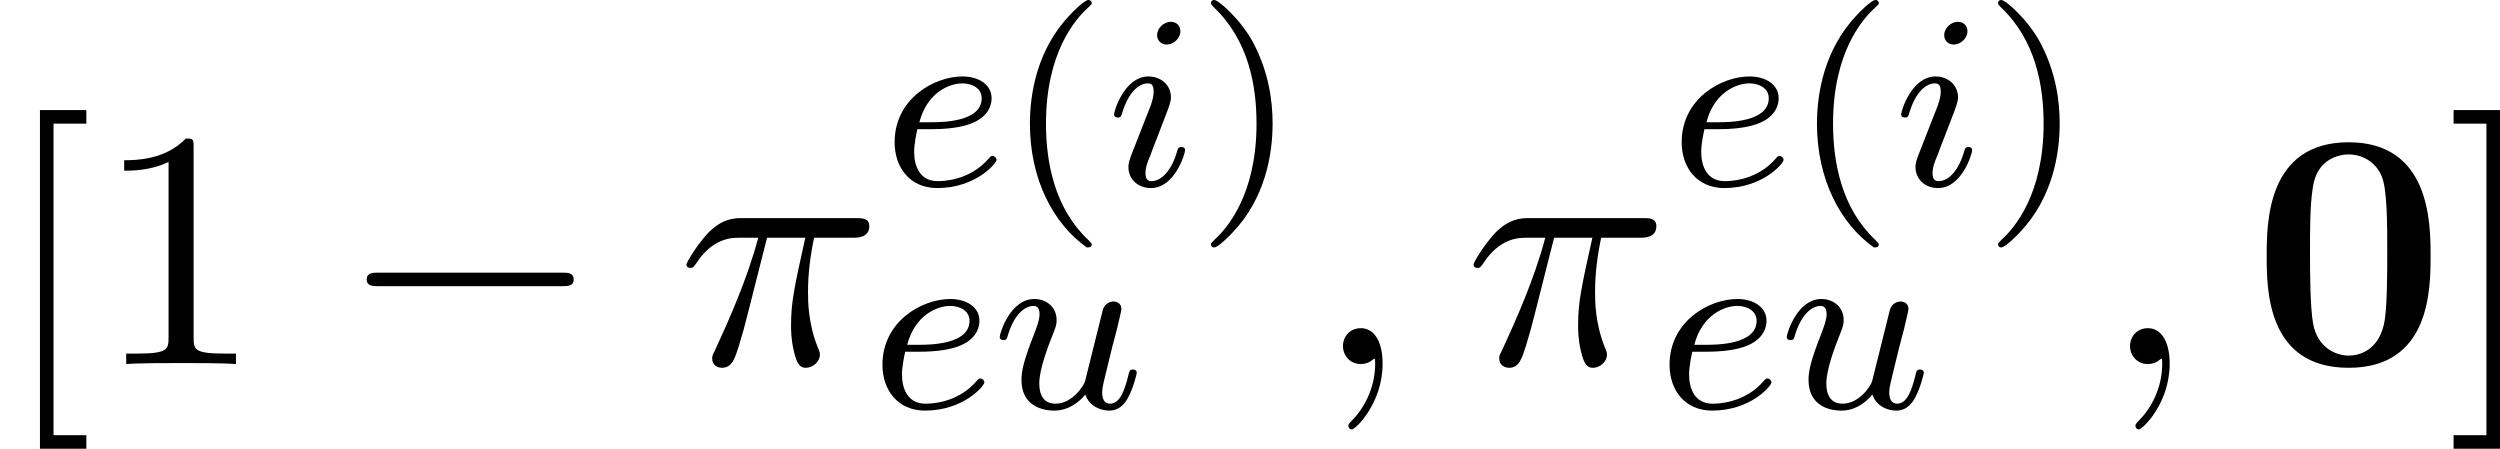
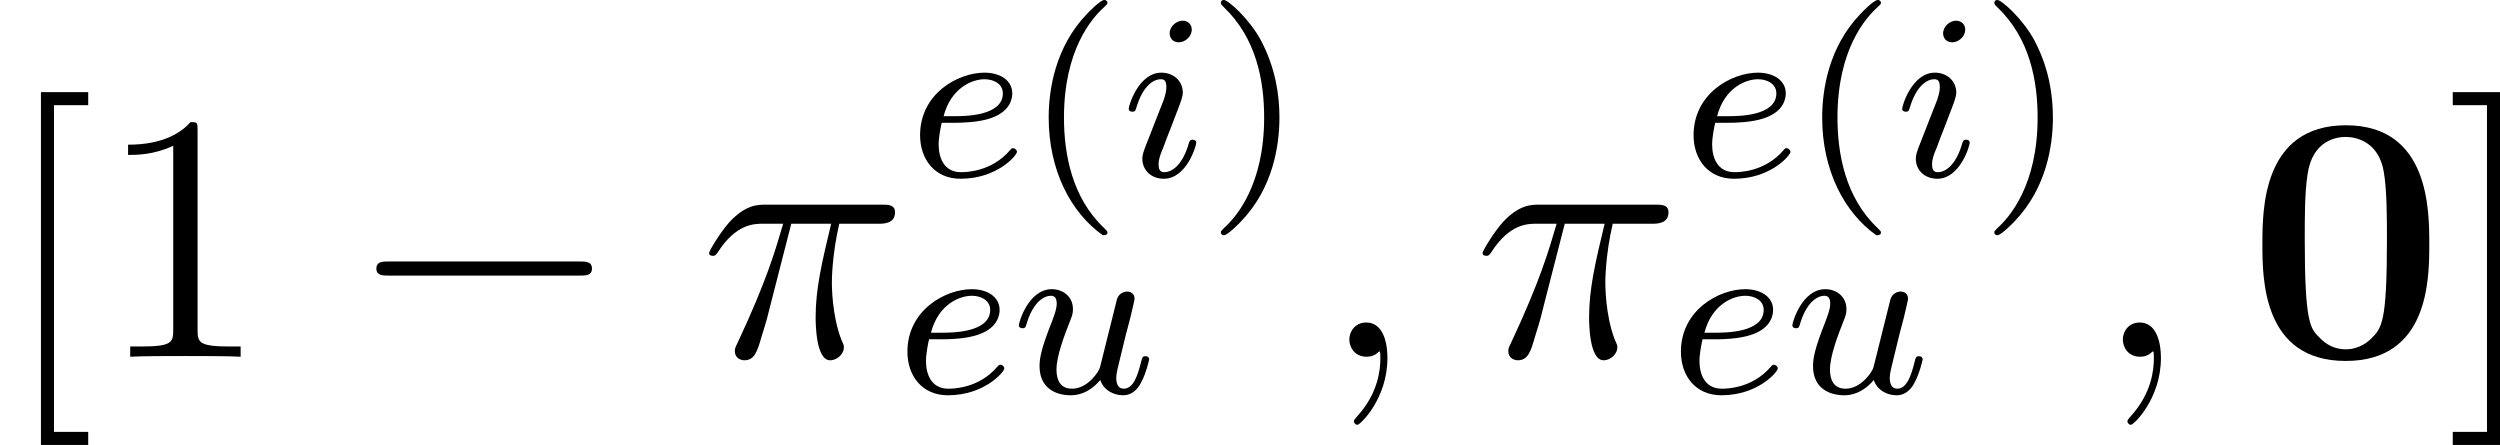
- <svg xmlns="http://www.w3.org/2000/svg" xmlns:xlink="http://www.w3.org/1999/xlink" version="1.1" width="80.534pt" height="14.455pt" viewBox="45.201 137.925 80.534 14.455">
+ <svg xmlns="http://www.w3.org/2000/svg" xmlns:xlink="http://www.w3.org/1999/xlink" version="1.1" width="84.713pt" height="15.077pt" viewBox="48.703 525.319 84.713 15.077">
  <defs>
-     <path id="g4-48" d="M5.771-3.48C5.771-4.538 5.76-7.145 3.131-7.145S.491-4.549 .491-3.48C.491-2.4 .502 .12 3.131 .12C5.749 .12 5.771-2.389 5.771-3.48ZM3.131-.273C2.738-.273 2.127-.513 1.985-1.309C1.887-1.876 1.887-3.011 1.887-3.611C1.887-4.396 1.887-5.105 1.975-5.673C2.105-6.644 2.869-6.753 3.131-6.753C3.535-6.753 3.982-6.545 4.189-6.065C4.375-5.662 4.375-4.505 4.375-3.611C4.375-3 4.375-2.007 4.298-1.44C4.145-.425 3.458-.273 3.131-.273Z" />
-     <path id="g13-40" d="M2.654 1.993C2.718 1.993 2.813 1.993 2.813 1.897C2.813 1.865 2.805 1.857 2.702 1.753C1.61 .725 1.339-.757 1.339-1.993C1.339-4.288 2.287-5.364 2.694-5.731C2.805-5.834 2.813-5.842 2.813-5.882S2.782-5.978 2.702-5.978C2.574-5.978 2.176-5.571 2.112-5.499C1.044-4.384 .821-2.949 .821-1.993C.821-.207 1.57 1.227 2.654 1.993Z" />
-     <path id="g13-41" d="M2.463-1.993C2.463-2.75 2.335-3.658 1.841-4.599C1.451-5.332 .725-5.978 .582-5.978C.502-5.978 .478-5.922 .478-5.882C.478-5.85 .478-5.834 .574-5.738C1.69-4.678 1.945-3.22 1.945-1.993C1.945 .295 .996 1.379 .59 1.745C.486 1.849 .478 1.857 .478 1.897S.502 1.993 .582 1.993C.709 1.993 1.108 1.586 1.172 1.514C2.24 .399 2.463-1.036 2.463-1.993Z" />
-     <path id="g11-101" d="M1.602-1.817C1.777-1.817 2.375-1.825 2.798-1.977C3.491-2.216 3.515-2.694 3.515-2.813C3.515-3.26 3.092-3.515 2.574-3.515C1.674-3.515 .391-2.805 .391-1.395C.391-.582 .885 .08 1.761 .08C3.005 .08 3.674-.717 3.674-.829C3.674-.901 3.595-.956 3.547-.956S3.475-.933 3.435-.885C2.805-.143 1.913-.143 1.777-.143C1.196-.143 1.02-.638 1.02-1.084C1.02-1.323 1.092-1.682 1.124-1.817H1.602ZM1.188-2.04C1.443-3.013 2.168-3.292 2.574-3.292C2.893-3.292 3.196-3.132 3.196-2.813C3.196-2.04 1.889-2.04 1.554-2.04H1.188Z" />
-     <path id="g11-105" d="M2.375-4.973C2.375-5.149 2.248-5.276 2.064-5.276C1.857-5.276 1.626-5.085 1.626-4.846C1.626-4.67 1.753-4.543 1.937-4.543C2.144-4.543 2.375-4.734 2.375-4.973ZM1.211-2.048L.781-.948C.741-.829 .701-.733 .701-.598C.701-.207 1.004 .08 1.427 .08C2.2 .08 2.527-1.036 2.527-1.14C2.527-1.219 2.463-1.243 2.407-1.243C2.311-1.243 2.295-1.188 2.271-1.108C2.088-.47 1.761-.143 1.443-.143C1.347-.143 1.251-.183 1.251-.399C1.251-.59 1.307-.733 1.411-.98C1.49-1.196 1.57-1.411 1.658-1.626L1.905-2.271C1.977-2.455 2.072-2.702 2.072-2.837C2.072-3.236 1.753-3.515 1.347-3.515C.574-3.515 .239-2.399 .239-2.295C.239-2.224 .295-2.192 .359-2.192C.462-2.192 .47-2.24 .494-2.319C.717-3.076 1.084-3.292 1.323-3.292C1.435-3.292 1.514-3.252 1.514-3.029C1.514-2.949 1.506-2.837 1.427-2.598L1.211-2.048Z" />
-     <path id="g11-117" d="M2.989-.869C2.949-.717 2.574-.143 2.04-.143C1.65-.143 1.514-.43 1.514-.789C1.514-1.259 1.793-1.977 1.969-2.423C2.048-2.622 2.072-2.694 2.072-2.837C2.072-3.276 1.722-3.515 1.355-3.515C.566-3.515 .239-2.391 .239-2.295C.239-2.224 .295-2.192 .359-2.192C.462-2.192 .47-2.24 .494-2.319C.701-3.029 1.052-3.292 1.331-3.292C1.451-3.292 1.522-3.212 1.522-3.029S1.451-2.662 1.347-2.383C1.012-1.538 .94-1.196 .94-.909C.94-.128 1.53 .08 2 .08C2.598 .08 2.965-.399 2.997-.438C3.124-.064 3.483 .08 3.77 .08C4.144 .08 4.328-.239 4.384-.359C4.543-.646 4.655-1.108 4.655-1.14C4.655-1.188 4.623-1.243 4.527-1.243S4.415-1.203 4.368-.996C4.264-.598 4.121-.143 3.794-.143C3.61-.143 3.539-.295 3.539-.518C3.539-.654 3.61-.925 3.658-1.124S3.826-1.801 3.858-1.945L4.017-2.55C4.065-2.766 4.16-3.14 4.16-3.188C4.16-3.387 4.001-3.435 3.905-3.435C3.794-3.435 3.618-3.363 3.563-3.172L2.989-.869Z" />
-     <path id="g12-25" d="M2.891-4.069H4.124C3.764-2.455 3.665-1.985 3.665-1.255C3.665-1.091 3.665-.796 3.753-.425C3.862 .055 3.982 .12 4.145 .12C4.364 .12 4.593-.076 4.593-.295C4.593-.36 4.593-.382 4.527-.535C4.211-1.32 4.211-2.029 4.211-2.335C4.211-2.913 4.287-3.502 4.407-4.069H5.651C5.793-4.069 6.185-4.069 6.185-4.44C6.185-4.702 5.956-4.702 5.749-4.702H2.095C1.855-4.702 1.44-4.702 .96-4.189C.578-3.764 .295-3.262 .295-3.207C.295-3.196 .295-3.098 .425-3.098C.513-3.098 .535-3.142 .6-3.229C1.135-4.069 1.767-4.069 1.985-4.069H2.607C2.258-2.749 1.669-1.429 1.211-.436C1.124-.273 1.124-.251 1.124-.175C1.124 .033 1.298 .12 1.44 .12C1.767 .12 1.855-.185 1.985-.589C2.138-1.091 2.138-1.113 2.28-1.658L2.891-4.069Z" />
-     <path id="g12-59" d="M2.215-.011C2.215-.731 1.942-1.156 1.516-1.156C1.156-1.156 .938-.884 .938-.578C.938-.284 1.156 0 1.516 0C1.647 0 1.789-.044 1.898-.142C1.931-.164 1.942-.175 1.953-.175S1.975-.164 1.975-.011C1.975 .796 1.593 1.451 1.233 1.811C1.113 1.931 1.113 1.953 1.113 1.985C1.113 2.062 1.167 2.105 1.222 2.105C1.342 2.105 2.215 1.265 2.215-.011Z" />
-     <path id="g10-0" d="M7.189-2.509C7.375-2.509 7.571-2.509 7.571-2.727S7.375-2.945 7.189-2.945H1.287C1.102-2.945 .905-2.945 .905-2.727S1.102-2.509 1.287-2.509H7.189Z" />
-     <path id="g28-49" d="M3.207-6.982C3.207-7.244 3.207-7.265 2.956-7.265C2.28-6.567 1.32-6.567 .971-6.567V-6.229C1.189-6.229 1.833-6.229 2.4-6.513V-.862C2.4-.469 2.367-.338 1.385-.338H1.036V0C1.418-.033 2.367-.033 2.804-.033S4.189-.033 4.571 0V-.338H4.222C3.24-.338 3.207-.458 3.207-.862V-6.982Z" />
-     <path id="g28-91" d="M2.782 2.727V2.291H1.724V-7.745H2.782V-8.182H1.287V2.727H2.782Z" />
-     <path id="g28-93" d="M1.735-8.182H.24V-7.745H1.298V2.291H.24V2.727H1.735V-8.182Z" />
+     <path id="g8-48" d="M6.181-3.814C6.181-4.961 6.181-7.843 3.359-7.843C.526-7.843 .526-4.973 .526-3.814C.526-2.666 .526 .143 3.347 .143S6.181-2.63 6.181-3.814ZM3.359-.251C2.977-.251 2.69-.406 2.451-.658C2.152-.956 1.961-1.148 1.961-3.957C1.961-4.794 1.961-5.559 2.056-6.181C2.224-7.364 3.084-7.448 3.347-7.448C3.73-7.448 4.471-7.269 4.639-6.265C4.746-5.655 4.746-4.686 4.746-3.957C4.746-1.136 4.567-.968 4.208-.61C3.969-.371 3.646-.251 3.359-.251Z" />
+     <path id="g17-40" d="M2.654 1.993C2.718 1.993 2.813 1.993 2.813 1.897C2.813 1.865 2.805 1.857 2.702 1.753C1.61 .725 1.339-.757 1.339-1.993C1.339-4.288 2.287-5.364 2.694-5.731C2.805-5.834 2.813-5.842 2.813-5.882S2.782-5.978 2.702-5.978C2.574-5.978 2.176-5.571 2.112-5.499C1.044-4.384 .821-2.949 .821-1.993C.821-.207 1.57 1.227 2.654 1.993Z" />
+     <path id="g17-41" d="M2.463-1.993C2.463-2.75 2.335-3.658 1.841-4.599C1.451-5.332 .725-5.978 .582-5.978C.502-5.978 .478-5.922 .478-5.882C.478-5.85 .478-5.834 .574-5.738C1.69-4.678 1.945-3.22 1.945-1.993C1.945 .295 .996 1.379 .59 1.745C.486 1.849 .478 1.857 .478 1.897S.502 1.993 .582 1.993C.709 1.993 1.108 1.586 1.172 1.514C2.24 .399 2.463-1.036 2.463-1.993Z" />
+     <path id="g16-25" d="M3.096-4.507H4.447C4.125-3.168 3.921-2.295 3.921-1.339C3.921-1.172 3.921 .12 4.411 .12C4.663 .12 4.878-.108 4.878-.311C4.878-.371 4.878-.395 4.794-.574C4.471-1.399 4.471-2.427 4.471-2.511C4.471-2.582 4.471-3.431 4.722-4.507H6.061C6.217-4.507 6.611-4.507 6.611-4.89C6.611-5.153 6.384-5.153 6.169-5.153H2.236C1.961-5.153 1.554-5.153 1.004-4.567C.693-4.22 .311-3.587 .311-3.515S.371-3.419 .442-3.419C.526-3.419 .538-3.455 .598-3.527C1.219-4.507 1.841-4.507 2.14-4.507H2.821C2.558-3.61 2.26-2.57 1.279-.478C1.184-.287 1.184-.263 1.184-.191C1.184 .06 1.399 .12 1.506 .12C1.853 .12 1.949-.191 2.092-.693C2.283-1.303 2.283-1.327 2.403-1.805L3.096-4.507Z" />
+     <path id="g16-59" d="M2.331 .048C2.331-.646 2.104-1.16 1.614-1.16C1.231-1.16 1.04-.849 1.04-.586S1.219 0 1.626 0C1.781 0 1.913-.048 2.02-.155C2.044-.179 2.056-.179 2.068-.179C2.092-.179 2.092-.012 2.092 .048C2.092 .442 2.02 1.219 1.327 1.997C1.196 2.14 1.196 2.164 1.196 2.188C1.196 2.248 1.255 2.307 1.315 2.307C1.411 2.307 2.331 1.423 2.331 .048Z" />
+     <use id="g13-0" xlink:href="#g4-0" transform="scale(1.095891)" />
+     <path id="g15-101" d="M1.602-1.817C1.777-1.817 2.375-1.825 2.798-1.977C3.491-2.216 3.515-2.694 3.515-2.813C3.515-3.26 3.092-3.515 2.574-3.515C1.674-3.515 .391-2.805 .391-1.395C.391-.582 .885 .08 1.761 .08C3.005 .08 3.674-.717 3.674-.829C3.674-.901 3.595-.956 3.547-.956S3.475-.933 3.435-.885C2.805-.143 1.913-.143 1.777-.143C1.196-.143 1.02-.638 1.02-1.084C1.02-1.323 1.092-1.682 1.124-1.817H1.602ZM1.188-2.04C1.443-3.013 2.168-3.292 2.574-3.292C2.893-3.292 3.196-3.132 3.196-2.813C3.196-2.04 1.889-2.04 1.554-2.04H1.188Z" />
+     <path id="g15-105" d="M2.375-4.973C2.375-5.149 2.248-5.276 2.064-5.276C1.857-5.276 1.626-5.085 1.626-4.846C1.626-4.67 1.753-4.543 1.937-4.543C2.144-4.543 2.375-4.734 2.375-4.973ZM1.211-2.048L.781-.948C.741-.829 .701-.733 .701-.598C.701-.207 1.004 .08 1.427 .08C2.2 .08 2.527-1.036 2.527-1.14C2.527-1.219 2.463-1.243 2.407-1.243C2.311-1.243 2.295-1.188 2.271-1.108C2.088-.47 1.761-.143 1.443-.143C1.347-.143 1.251-.183 1.251-.399C1.251-.59 1.307-.733 1.411-.98C1.49-1.196 1.57-1.411 1.658-1.626L1.905-2.271C1.977-2.455 2.072-2.702 2.072-2.837C2.072-3.236 1.753-3.515 1.347-3.515C.574-3.515 .239-2.399 .239-2.295C.239-2.224 .295-2.192 .359-2.192C.462-2.192 .47-2.24 .494-2.319C.717-3.076 1.084-3.292 1.323-3.292C1.435-3.292 1.514-3.252 1.514-3.029C1.514-2.949 1.506-2.837 1.427-2.598L1.211-2.048Z" />
+     <path id="g15-117" d="M2.989-.869C2.949-.717 2.574-.143 2.04-.143C1.65-.143 1.514-.43 1.514-.789C1.514-1.259 1.793-1.977 1.969-2.423C2.048-2.622 2.072-2.694 2.072-2.837C2.072-3.276 1.722-3.515 1.355-3.515C.566-3.515 .239-2.391 .239-2.295C.239-2.224 .295-2.192 .359-2.192C.462-2.192 .47-2.24 .494-2.319C.701-3.029 1.052-3.292 1.331-3.292C1.451-3.292 1.522-3.212 1.522-3.029S1.451-2.662 1.347-2.383C1.012-1.538 .94-1.196 .94-.909C.94-.128 1.53 .08 2 .08C2.598 .08 2.965-.399 2.997-.438C3.124-.064 3.483 .08 3.77 .08C4.144 .08 4.328-.239 4.384-.359C4.543-.646 4.655-1.108 4.655-1.14C4.655-1.188 4.623-1.243 4.527-1.243S4.415-1.203 4.368-.996C4.264-.598 4.121-.143 3.794-.143C3.61-.143 3.539-.295 3.539-.518C3.539-.654 3.61-.925 3.658-1.124S3.826-1.801 3.858-1.945L4.017-2.55C4.065-2.766 4.16-3.14 4.16-3.188C4.16-3.387 4.001-3.435 3.905-3.435C3.794-3.435 3.618-3.363 3.563-3.172L2.989-.869Z" />
+     <path id="g4-0" d="M7.189-2.509C7.375-2.509 7.571-2.509 7.571-2.727S7.375-2.945 7.189-2.945H1.287C1.102-2.945 .905-2.945 .905-2.727S1.102-2.509 1.287-2.509H7.189Z" />
+     <path id="g25-49" d="M3.443-7.663C3.443-7.938 3.443-7.95 3.204-7.95C2.917-7.627 2.319-7.185 1.088-7.185V-6.838C1.363-6.838 1.961-6.838 2.618-7.149V-.921C2.618-.49 2.582-.347 1.53-.347H1.16V0C1.482-.024 2.642-.024 3.037-.024S4.579-.024 4.902 0V-.347H4.531C3.479-.347 3.443-.49 3.443-.921V-7.663Z" />
+     <path id="g25-91" d="M2.989 2.989V2.546H1.829V-8.524H2.989V-8.966H1.387V2.989H2.989Z" />
+     <path id="g25-93" d="M1.853-8.966H.251V-8.524H1.411V2.546H.251V2.989H1.853V-8.966Z" />
  </defs>
  <g id="page1">
-     <use x="45.201" y="149.653" xlink:href="#g28-91" />
-     <use x="48.231" y="149.653" xlink:href="#g28-49" />
-     <use x="56.11" y="149.653" xlink:href="#g10-0" />
-     <use x="67.019" y="149.653" xlink:href="#g12-25" />
-     <use x="73.629" y="143.903" xlink:href="#g11-101" />
-     <use x="77.557" y="143.903" xlink:href="#g13-40" />
-     <use x="80.85" y="143.903" xlink:href="#g11-105" />
-     <use x="83.733" y="143.903" xlink:href="#g13-41" />
-     <use x="73.237" y="151.072" xlink:href="#g11-101" />
-     <use x="77.166" y="151.072" xlink:href="#g11-117" />
-     <use x="87.525" y="149.653" xlink:href="#g12-59" />
-     <use x="92.373" y="149.653" xlink:href="#g12-25" />
-     <use x="98.983" y="143.903" xlink:href="#g11-101" />
-     <use x="102.911" y="143.903" xlink:href="#g13-40" />
-     <use x="106.205" y="143.903" xlink:href="#g11-105" />
-     <use x="109.088" y="143.903" xlink:href="#g13-41" />
-     <use x="98.592" y="151.072" xlink:href="#g11-101" />
-     <use x="102.52" y="151.072" xlink:href="#g11-117" />
-     <use x="112.879" y="149.653" xlink:href="#g12-59" />
-     <use x="117.728" y="149.653" xlink:href="#g4-48" />
-     <use x="124" y="149.653" xlink:href="#g28-93" />
+     <use x="48.703" y="537.407" xlink:href="#g25-91" />
+     <use x="51.955" y="537.407" xlink:href="#g25-49" />
+     <use x="60.465" y="537.407" xlink:href="#g13-0" />
+     <use x="72.42" y="537.407" xlink:href="#g16-25" />
+     <use x="79.489" y="531.296" xlink:href="#g15-101" />
+     <use x="83.417" y="531.296" xlink:href="#g17-40" />
+     <use x="86.711" y="531.296" xlink:href="#g15-105" />
+     <use x="89.594" y="531.296" xlink:href="#g17-41" />
+     <use x="79.06" y="538.633" xlink:href="#g15-101" />
+     <use x="82.988" y="538.633" xlink:href="#g15-117" />
+     <use x="93.385" y="537.407" xlink:href="#g16-59" />
+     <use x="98.629" y="537.407" xlink:href="#g16-25" />
+     <use x="105.699" y="531.296" xlink:href="#g15-101" />
+     <use x="109.627" y="531.296" xlink:href="#g17-40" />
+     <use x="112.92" y="531.296" xlink:href="#g15-105" />
+     <use x="115.803" y="531.296" xlink:href="#g17-41" />
+     <use x="105.27" y="538.633" xlink:href="#g15-101" />
+     <use x="109.198" y="538.633" xlink:href="#g15-117" />
+     <use x="119.595" y="537.407" xlink:href="#g16-59" />
+     <use x="124.839" y="537.407" xlink:href="#g8-48" />
+     <use x="131.564" y="537.407" xlink:href="#g25-93" />
  </g>
</svg>
